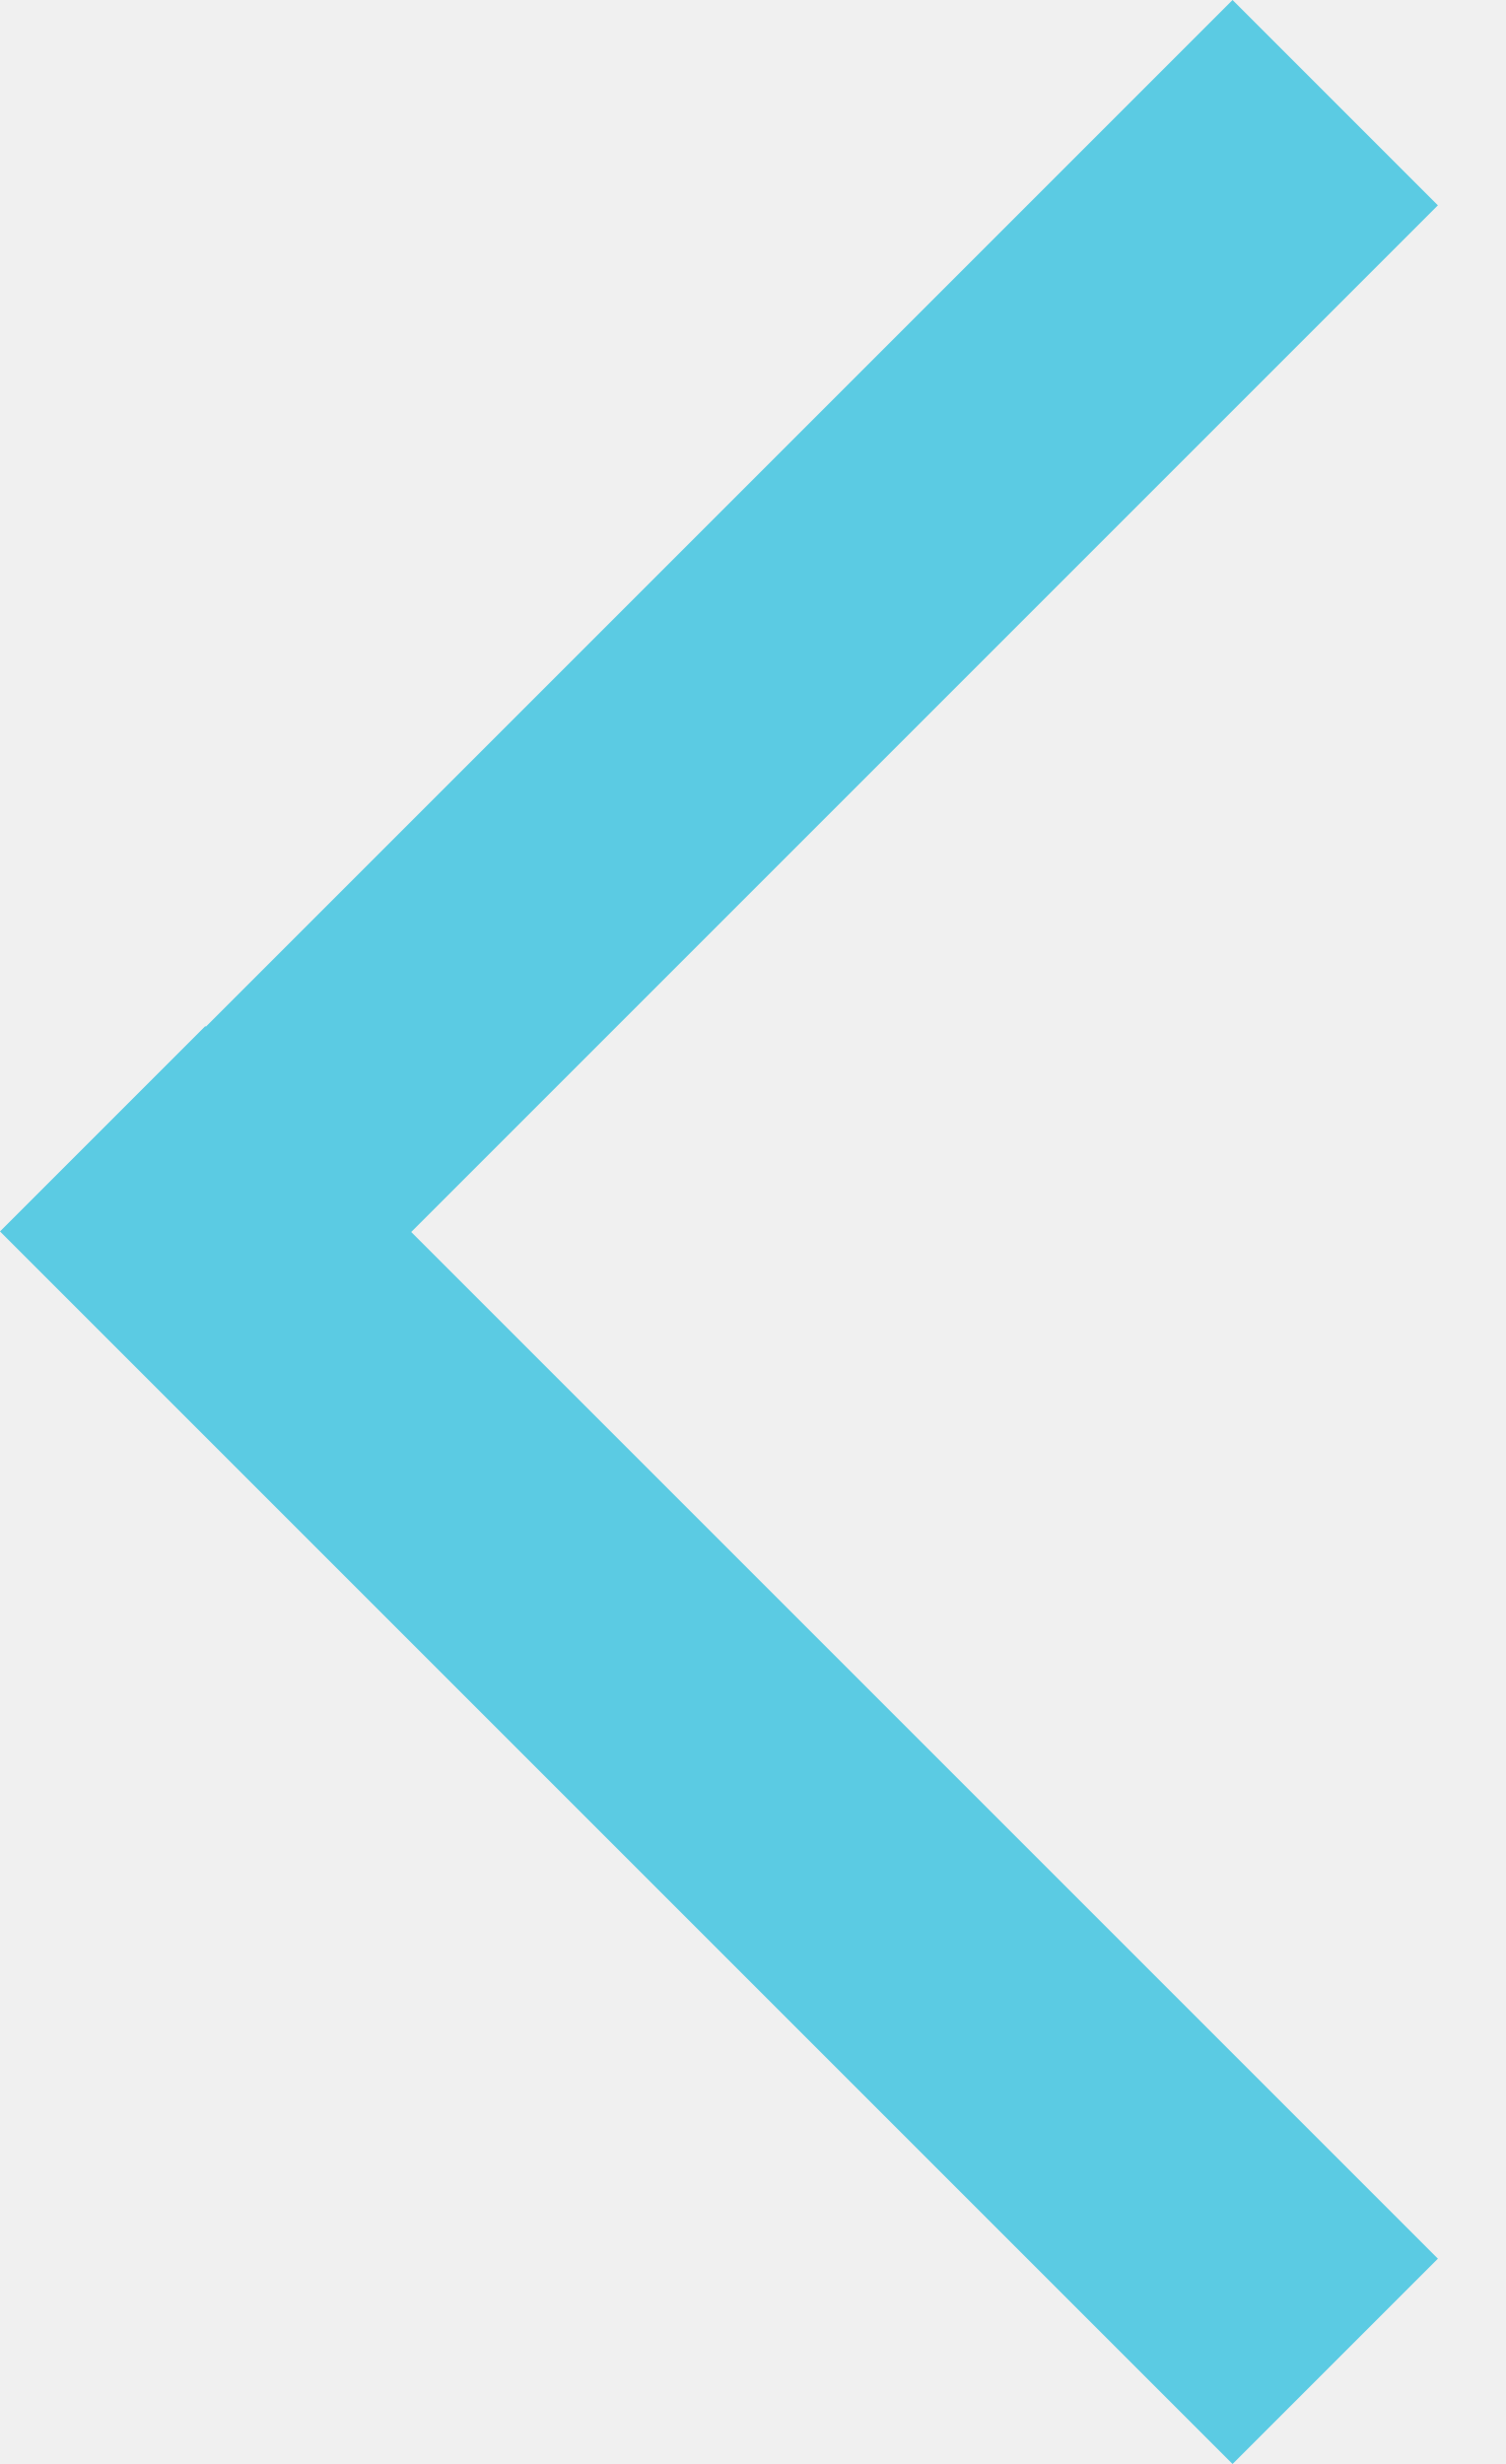
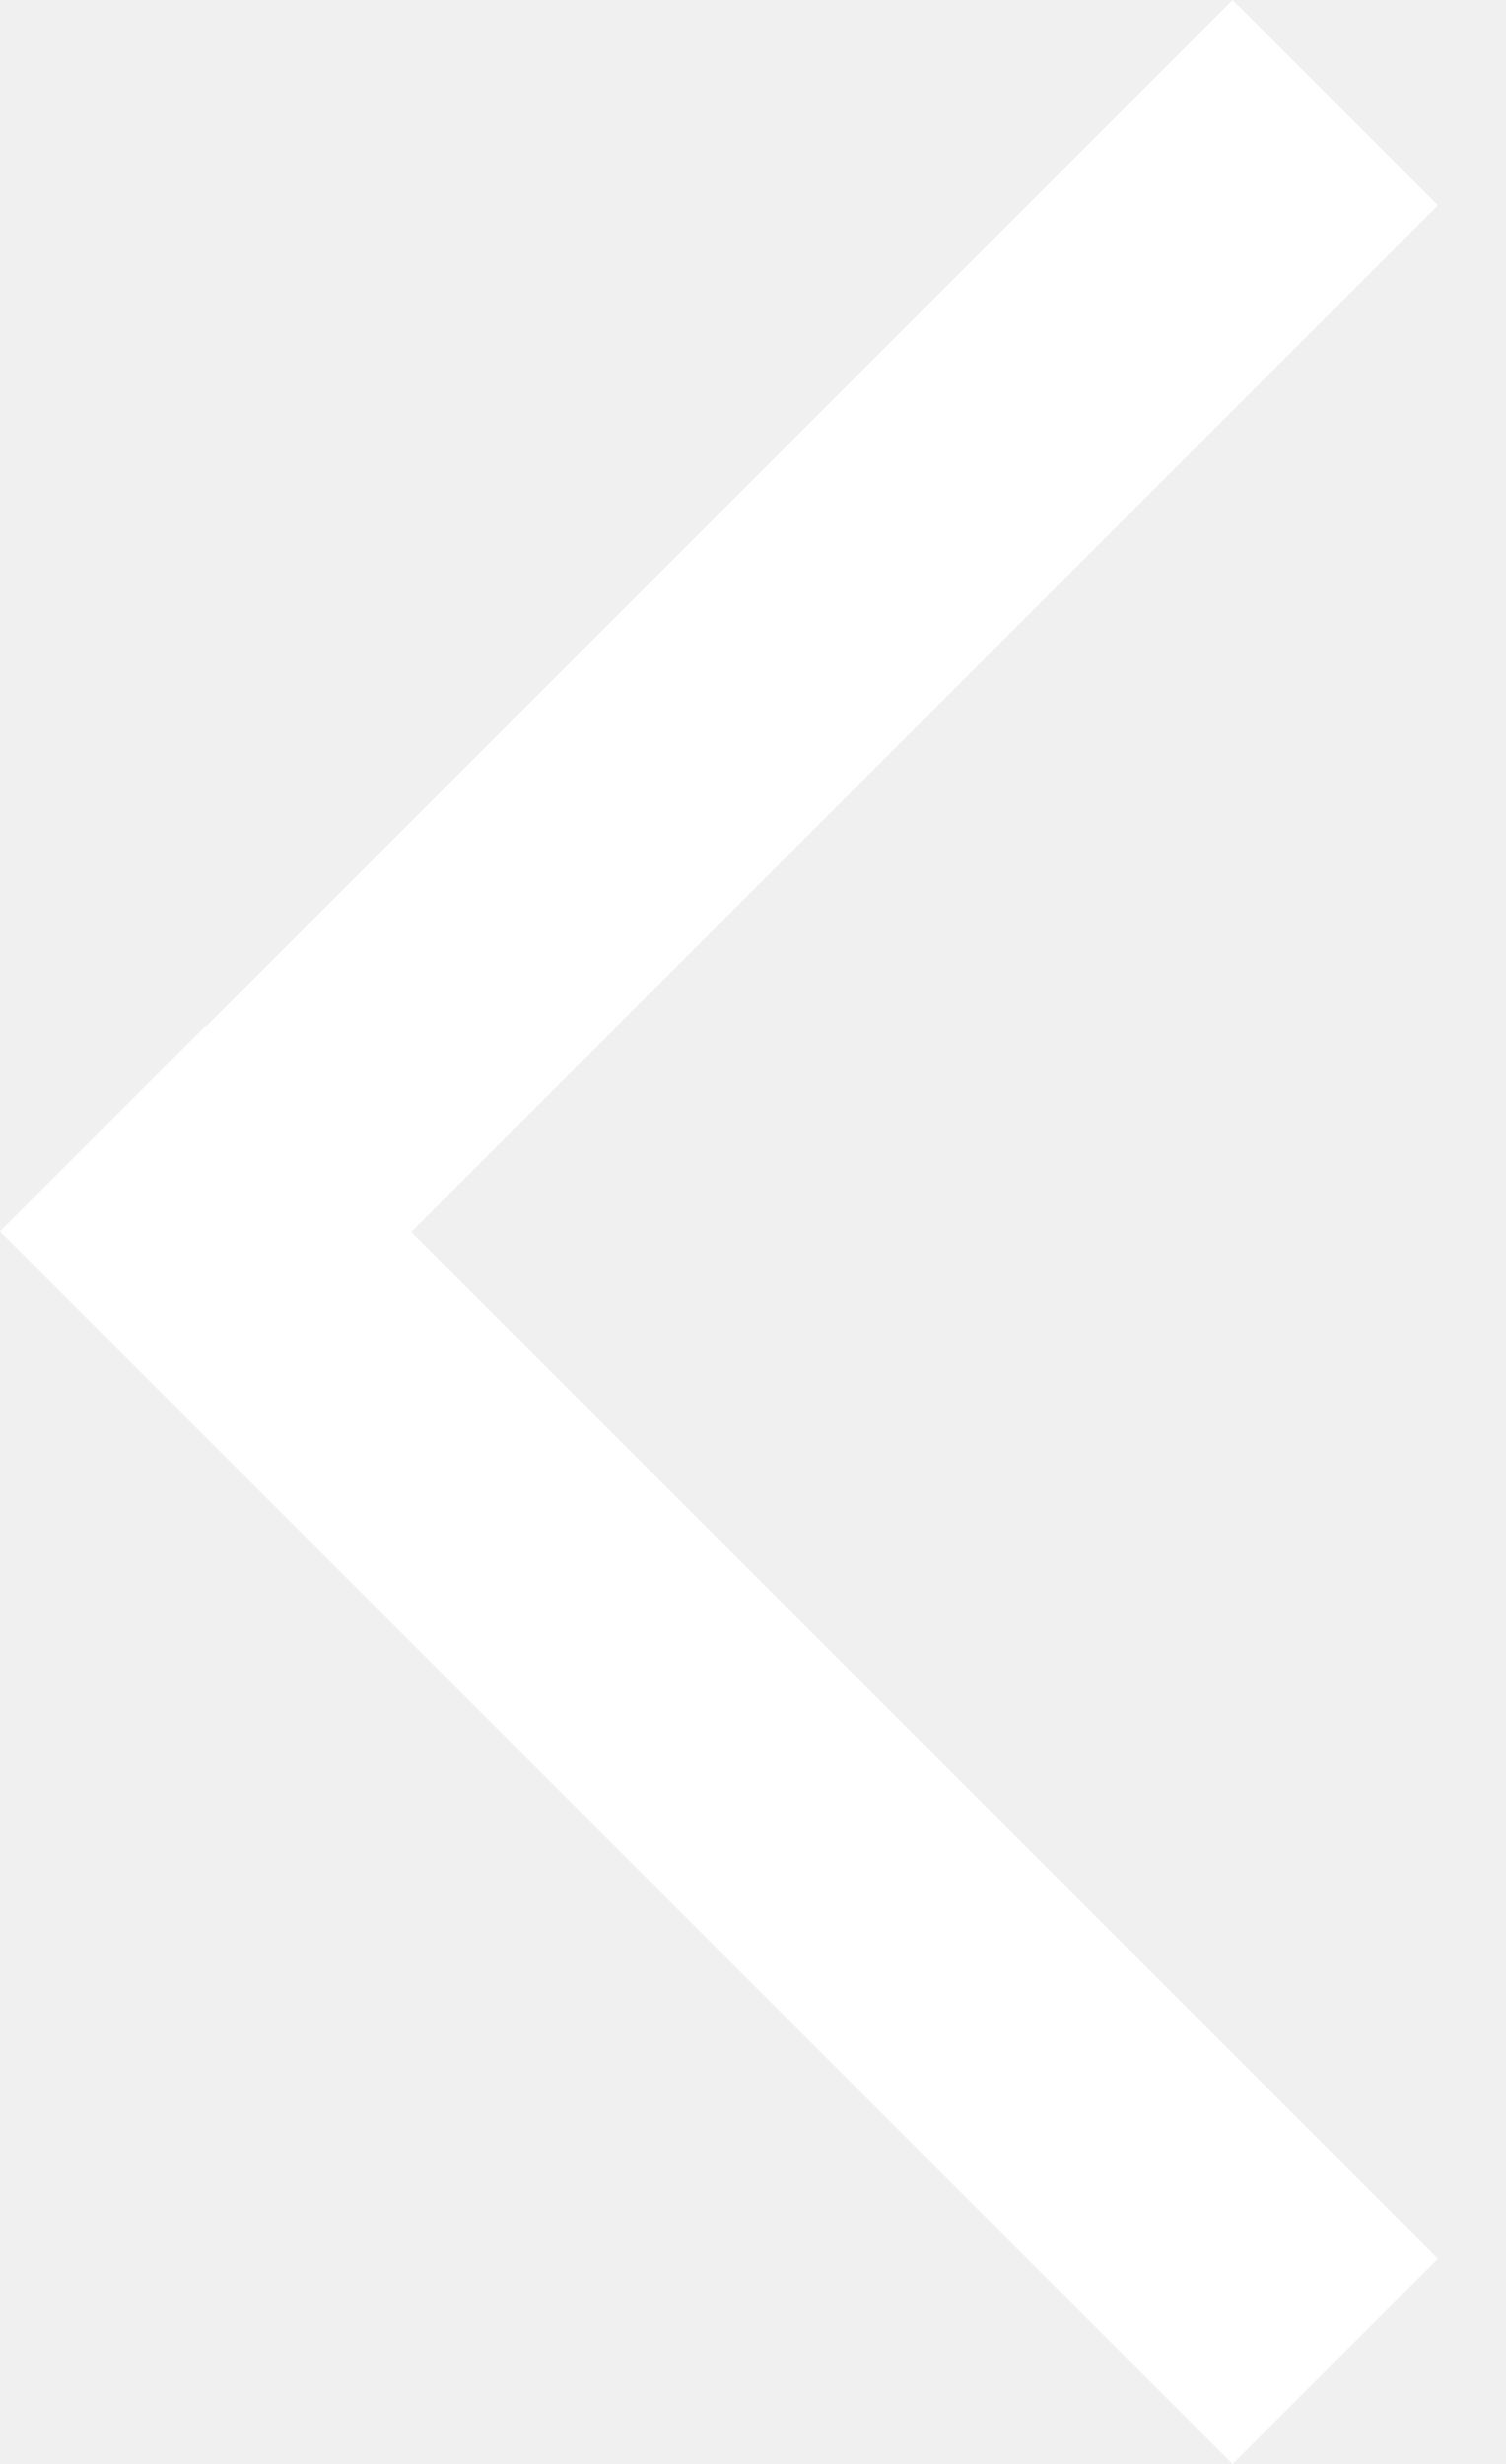
<svg xmlns="http://www.w3.org/2000/svg" width="11" height="18" viewBox="0 0 11 18">
-   <path d="M3.004 9l7.5 7.5-1.5 1.5L0 8.996l1.5-1.5.004.004 7.5-7.5 1.5 1.5-7.5 7.5z" fill="#5BCBE3" fill-rule="evenodd" />
+   <path d="M3.004 9l7.5 7.5-1.5 1.5L0 8.996l1.5-1.5.004.004 7.5-7.5 1.5 1.5-7.5 7.5z" fill="#FFF" fill-rule="evenodd" />
</svg>
